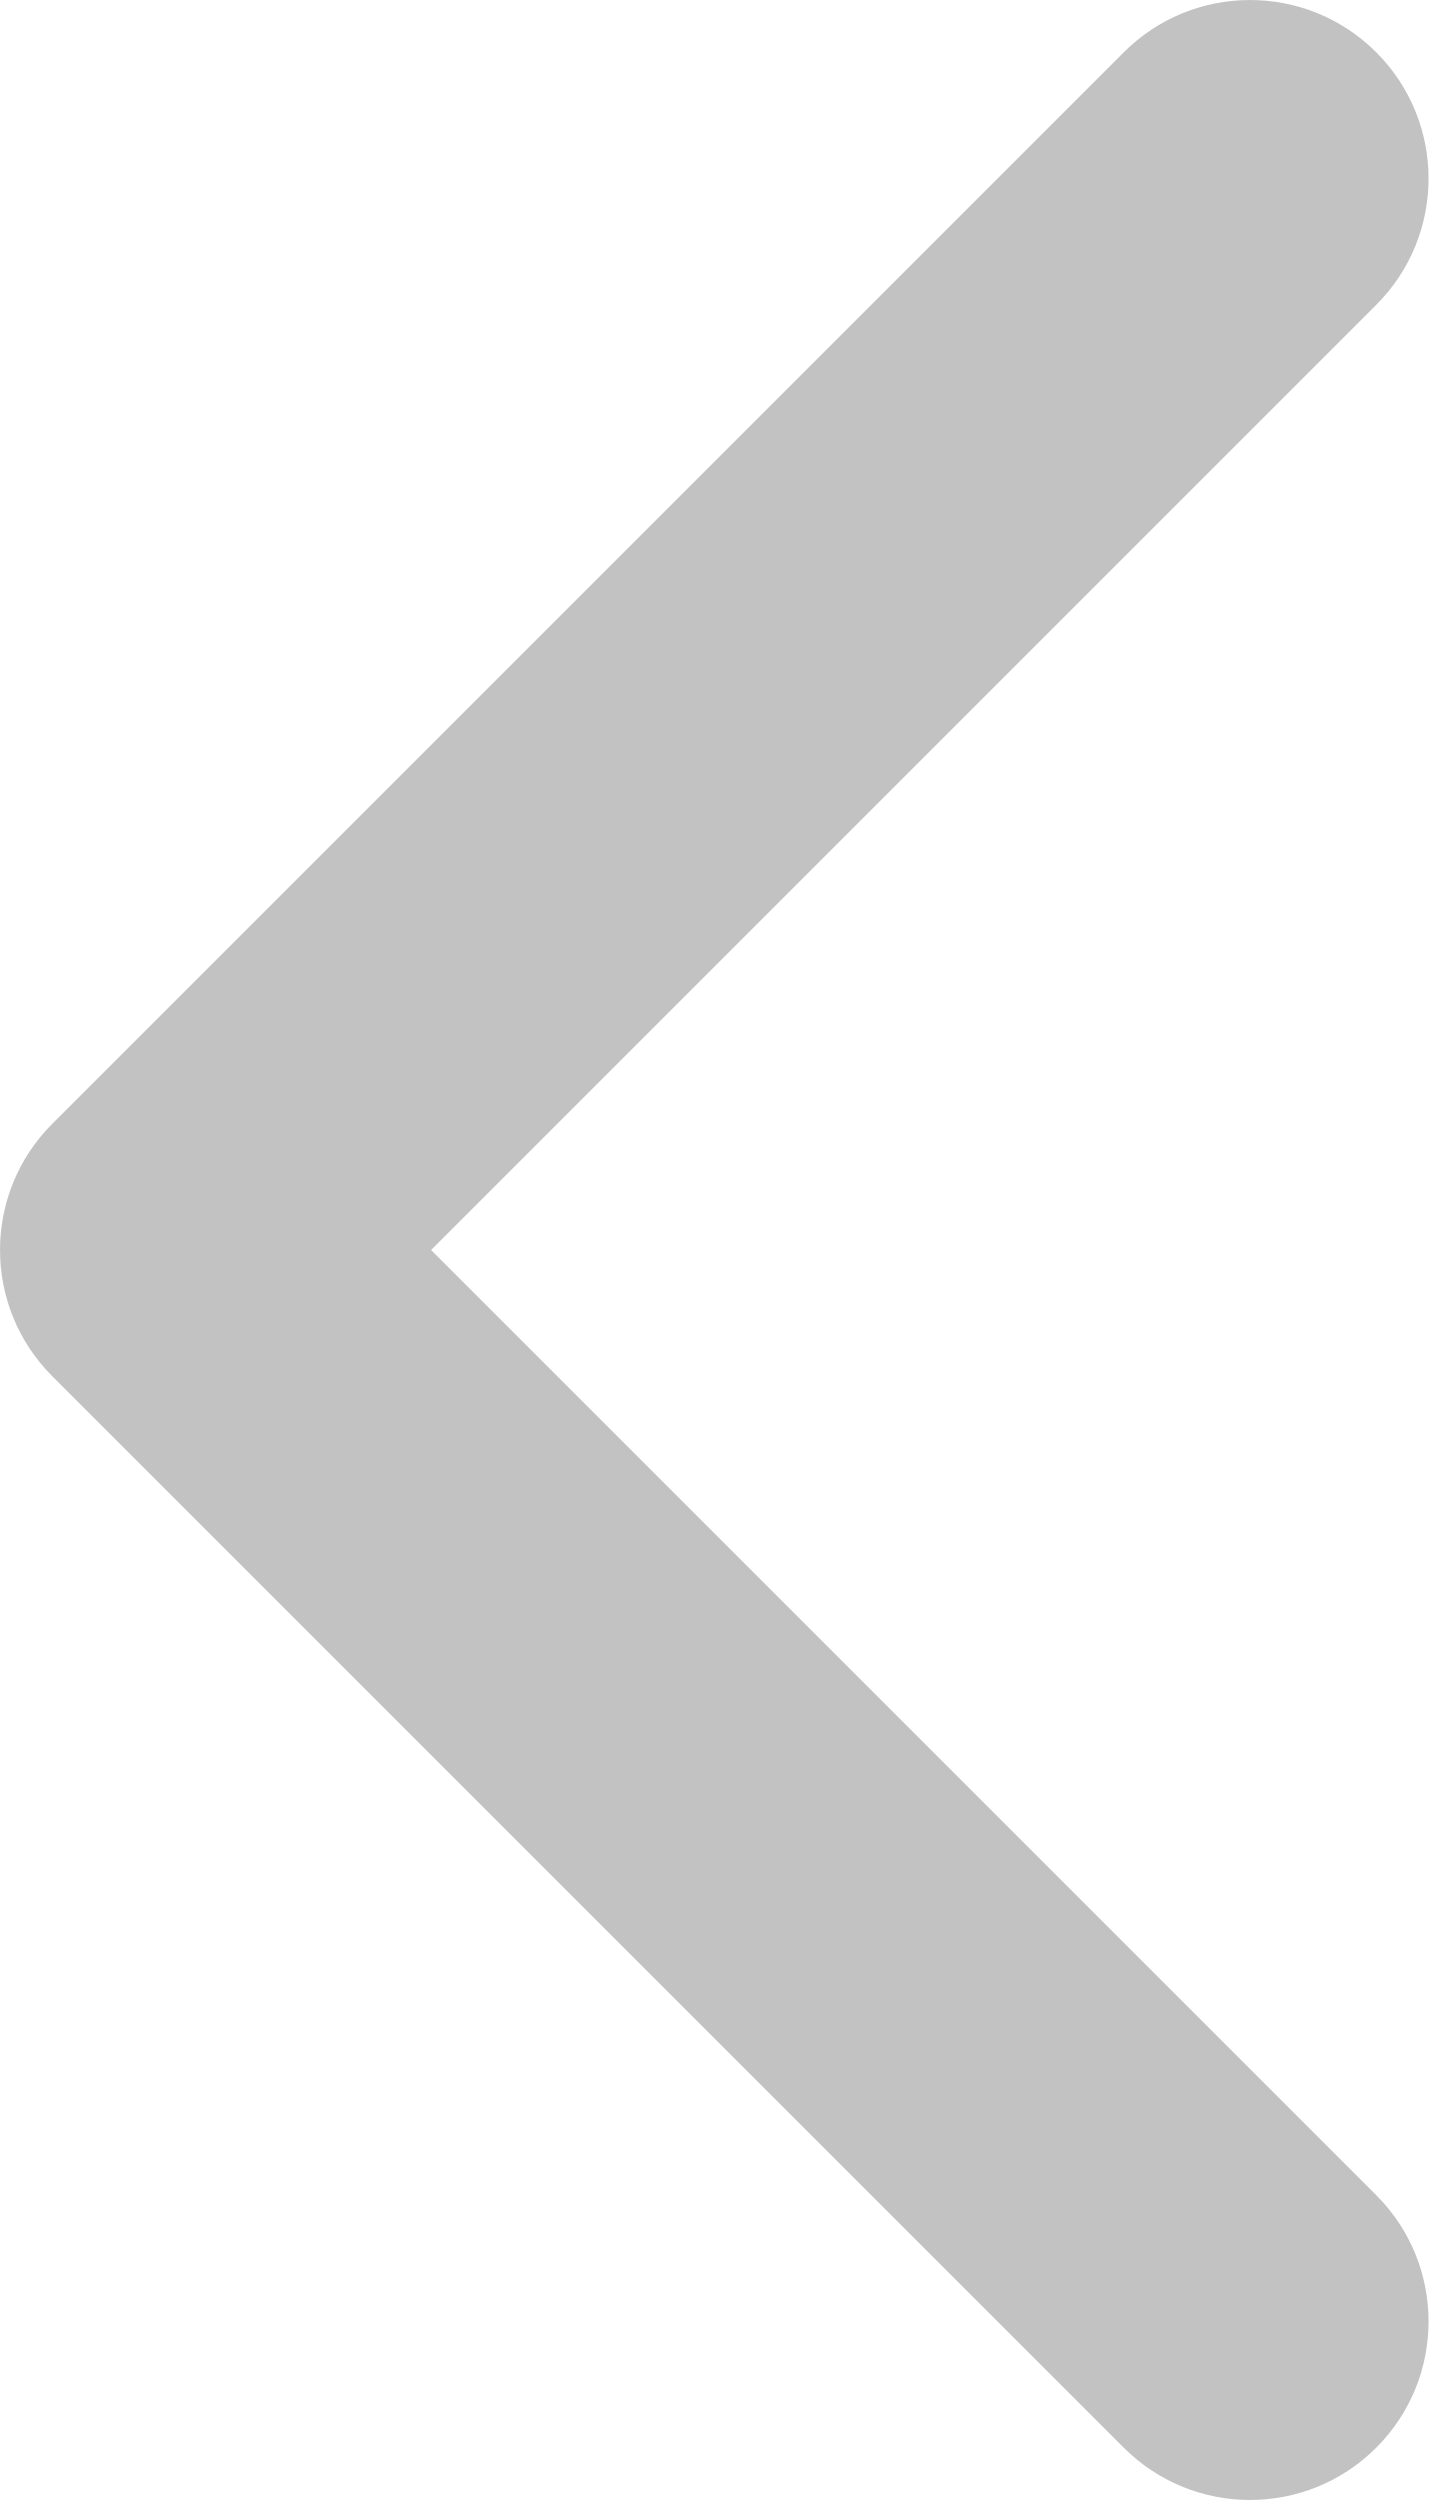
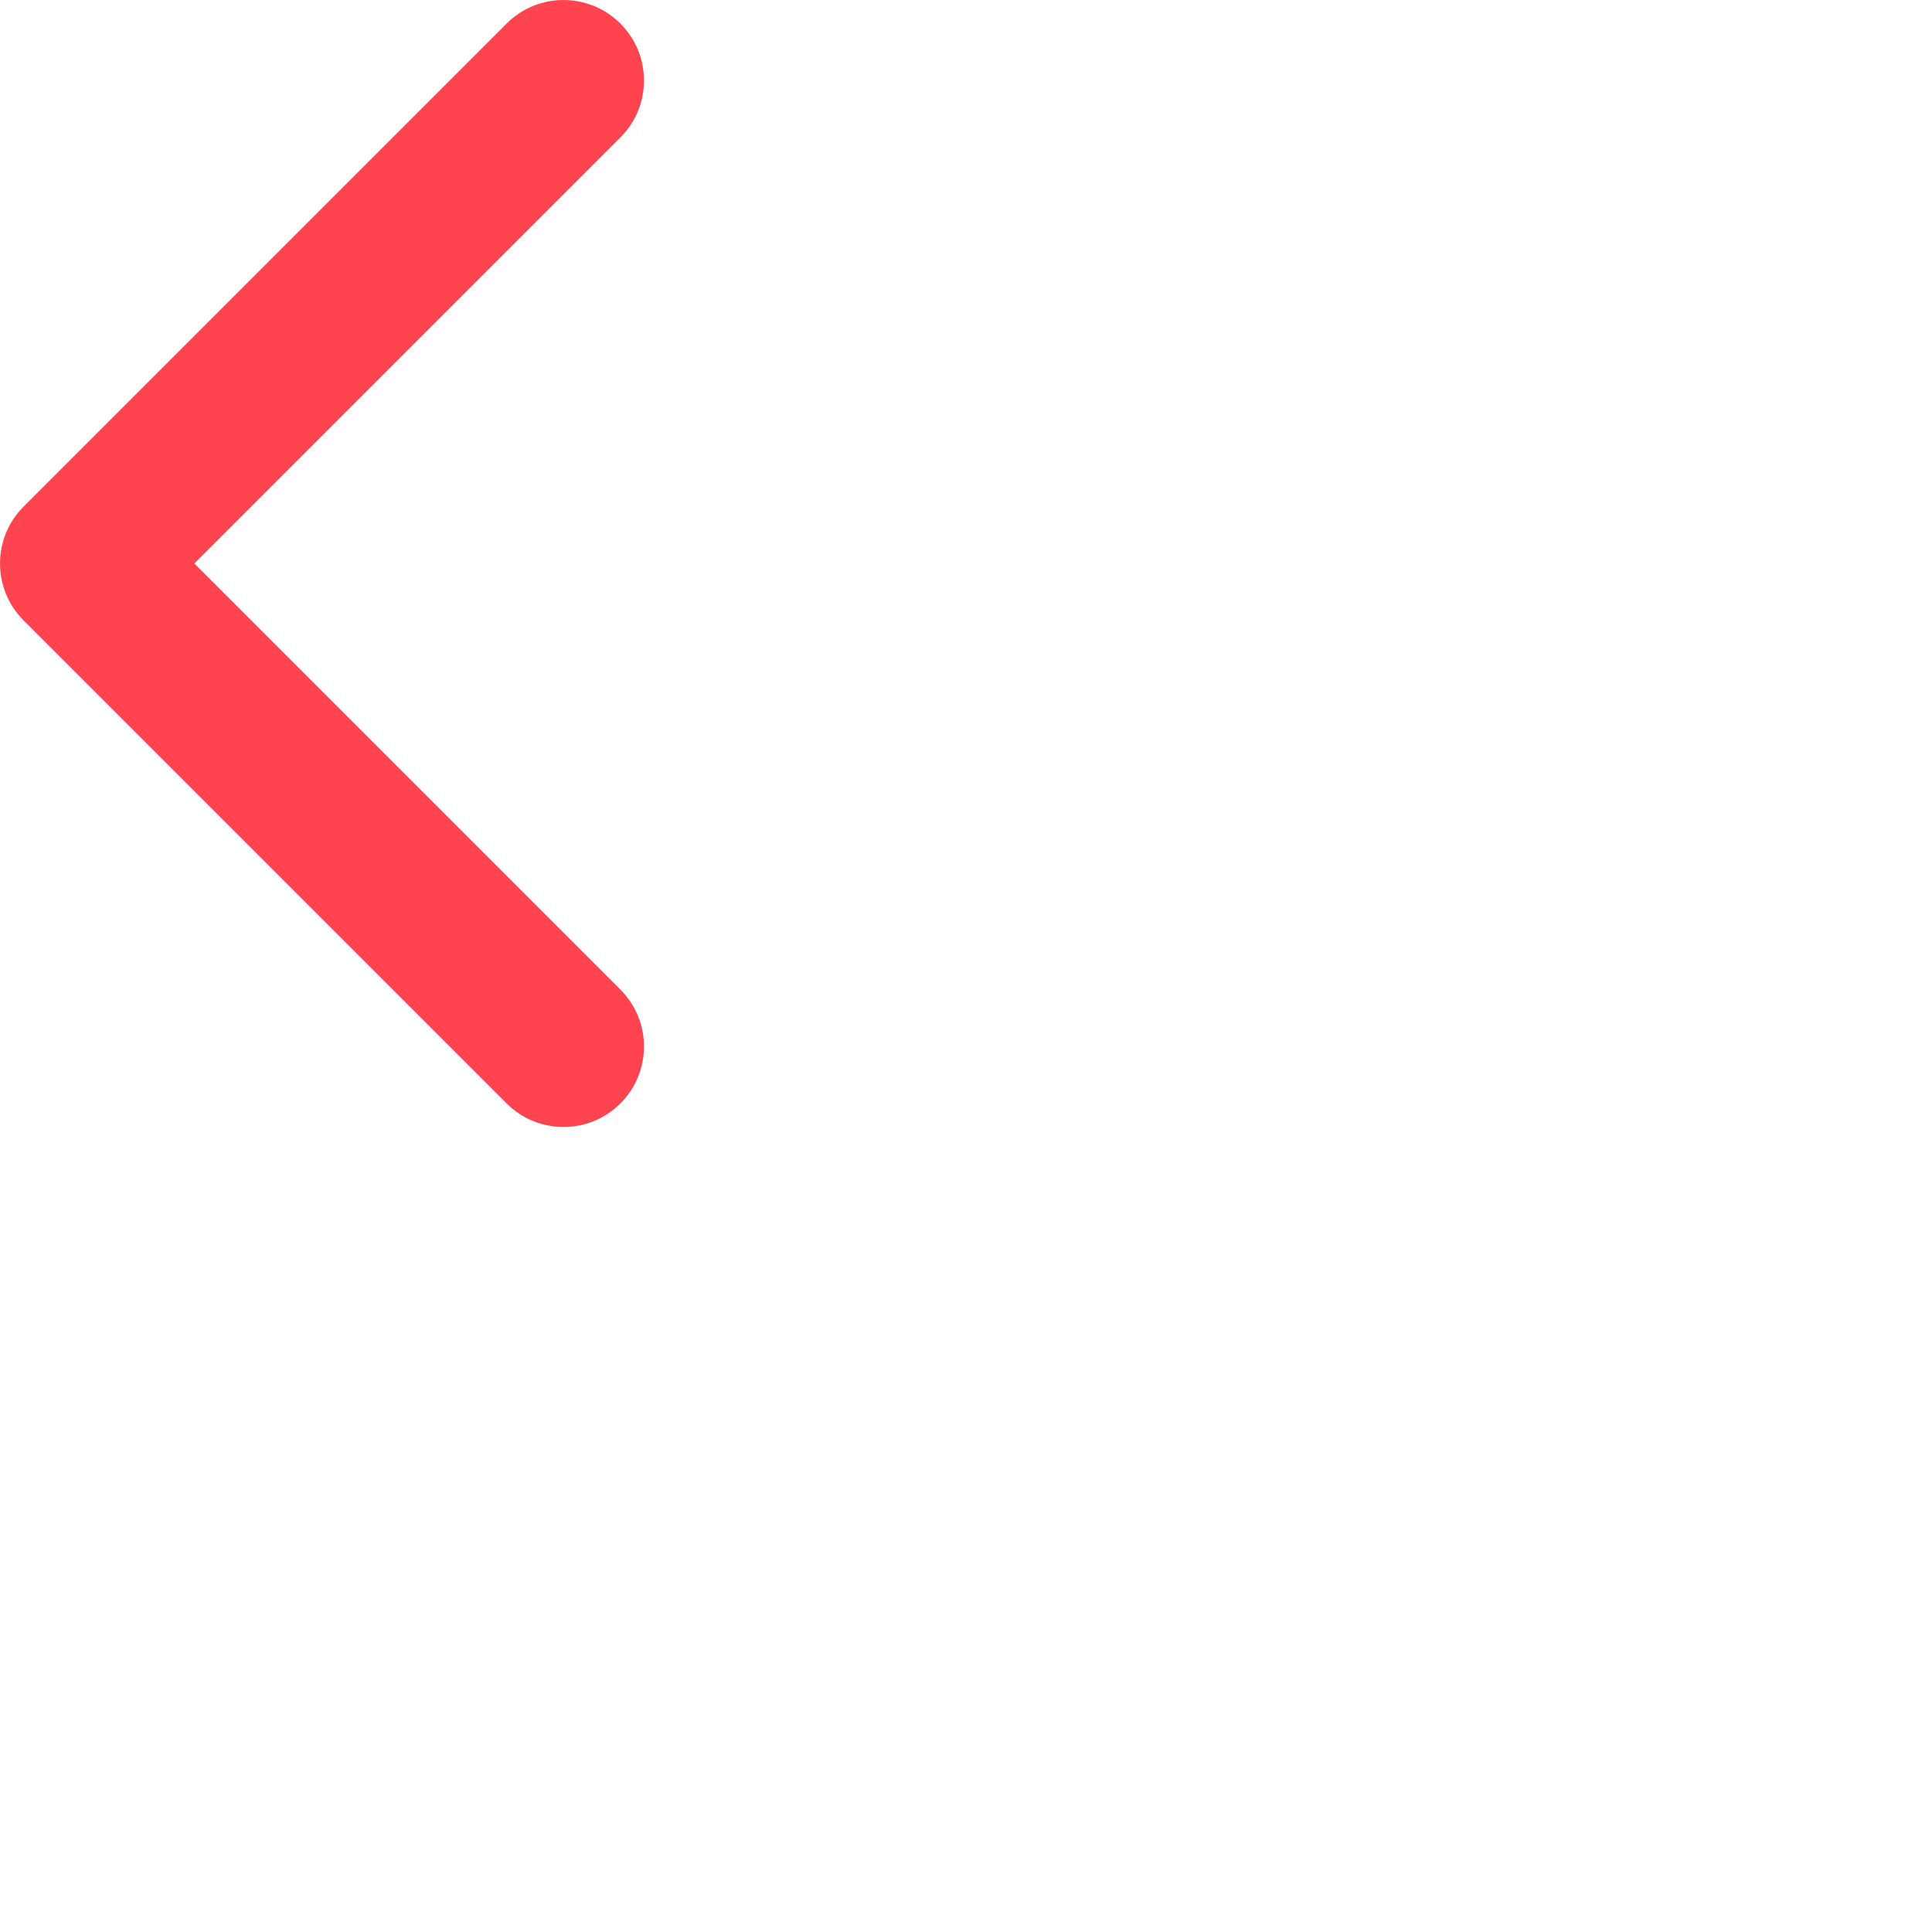
- <svg xmlns="http://www.w3.org/2000/svg" role="img" id="carousel-chevron-icon-svg" aria-labelledby="carousel-chevron-icon" width="16px" height="28px" viewBox="0 0 16 28" version="1.1">
+ <svg xmlns="http://www.w3.org/2000/svg" role="img" id="carousel-chevron-icon-svg" aria-labelledby="carousel-chevron-icon" width="48px" height="48px" viewBox="0 0 48 48" version="1.1">
  <g id="Homepage" stroke="none" stroke-width="1" fill="none" fill-rule="evenodd">
    <g id="1.0---Homepage" transform="translate(-48, -2903)" fill="#C2C2C2" fill-rule="nonzero">
      <g id="More-reasons-to-love-Deriv" transform="translate(0, 2629)">
        <g id="outlined/navigation/dropdown/left/stroke" transform="translate(40, 272)">
-           <path d="M16,19.172 L26.586,8.586 C27.367,7.805 28.633,7.805 29.414,8.586 C30.195,9.367 30.195,10.633 29.414,11.414 L17.414,23.414 C16.633,24.195 15.367,24.195 14.586,23.414 L2.586,11.414 C1.805,10.633 1.805,9.367 2.586,8.586 C3.367,7.805 4.633,7.805 5.414,8.586 L16,19.172 Z" id="Path-13" transform="translate(15.99999, 16) rotate(90) translate(-15.99999, -16) " />
+           <path fill="#ff444f" d="M16,19.172 L26.586,8.586 C27.367,7.805 28.633,7.805 29.414,8.586 C30.195,9.367 30.195,10.633 29.414,11.414 L17.414,23.414 C16.633,24.195 15.367,24.195 14.586,23.414 L2.586,11.414 C1.805,10.633 1.805,9.367 2.586,8.586 C3.367,7.805 4.633,7.805 5.414,8.586 L16,19.172 Z" id="Path-13" transform="translate(15.99999, 16) rotate(90) translate(-15.99999, -16) " />
        </g>
      </g>
    </g>
  </g>
</svg>
